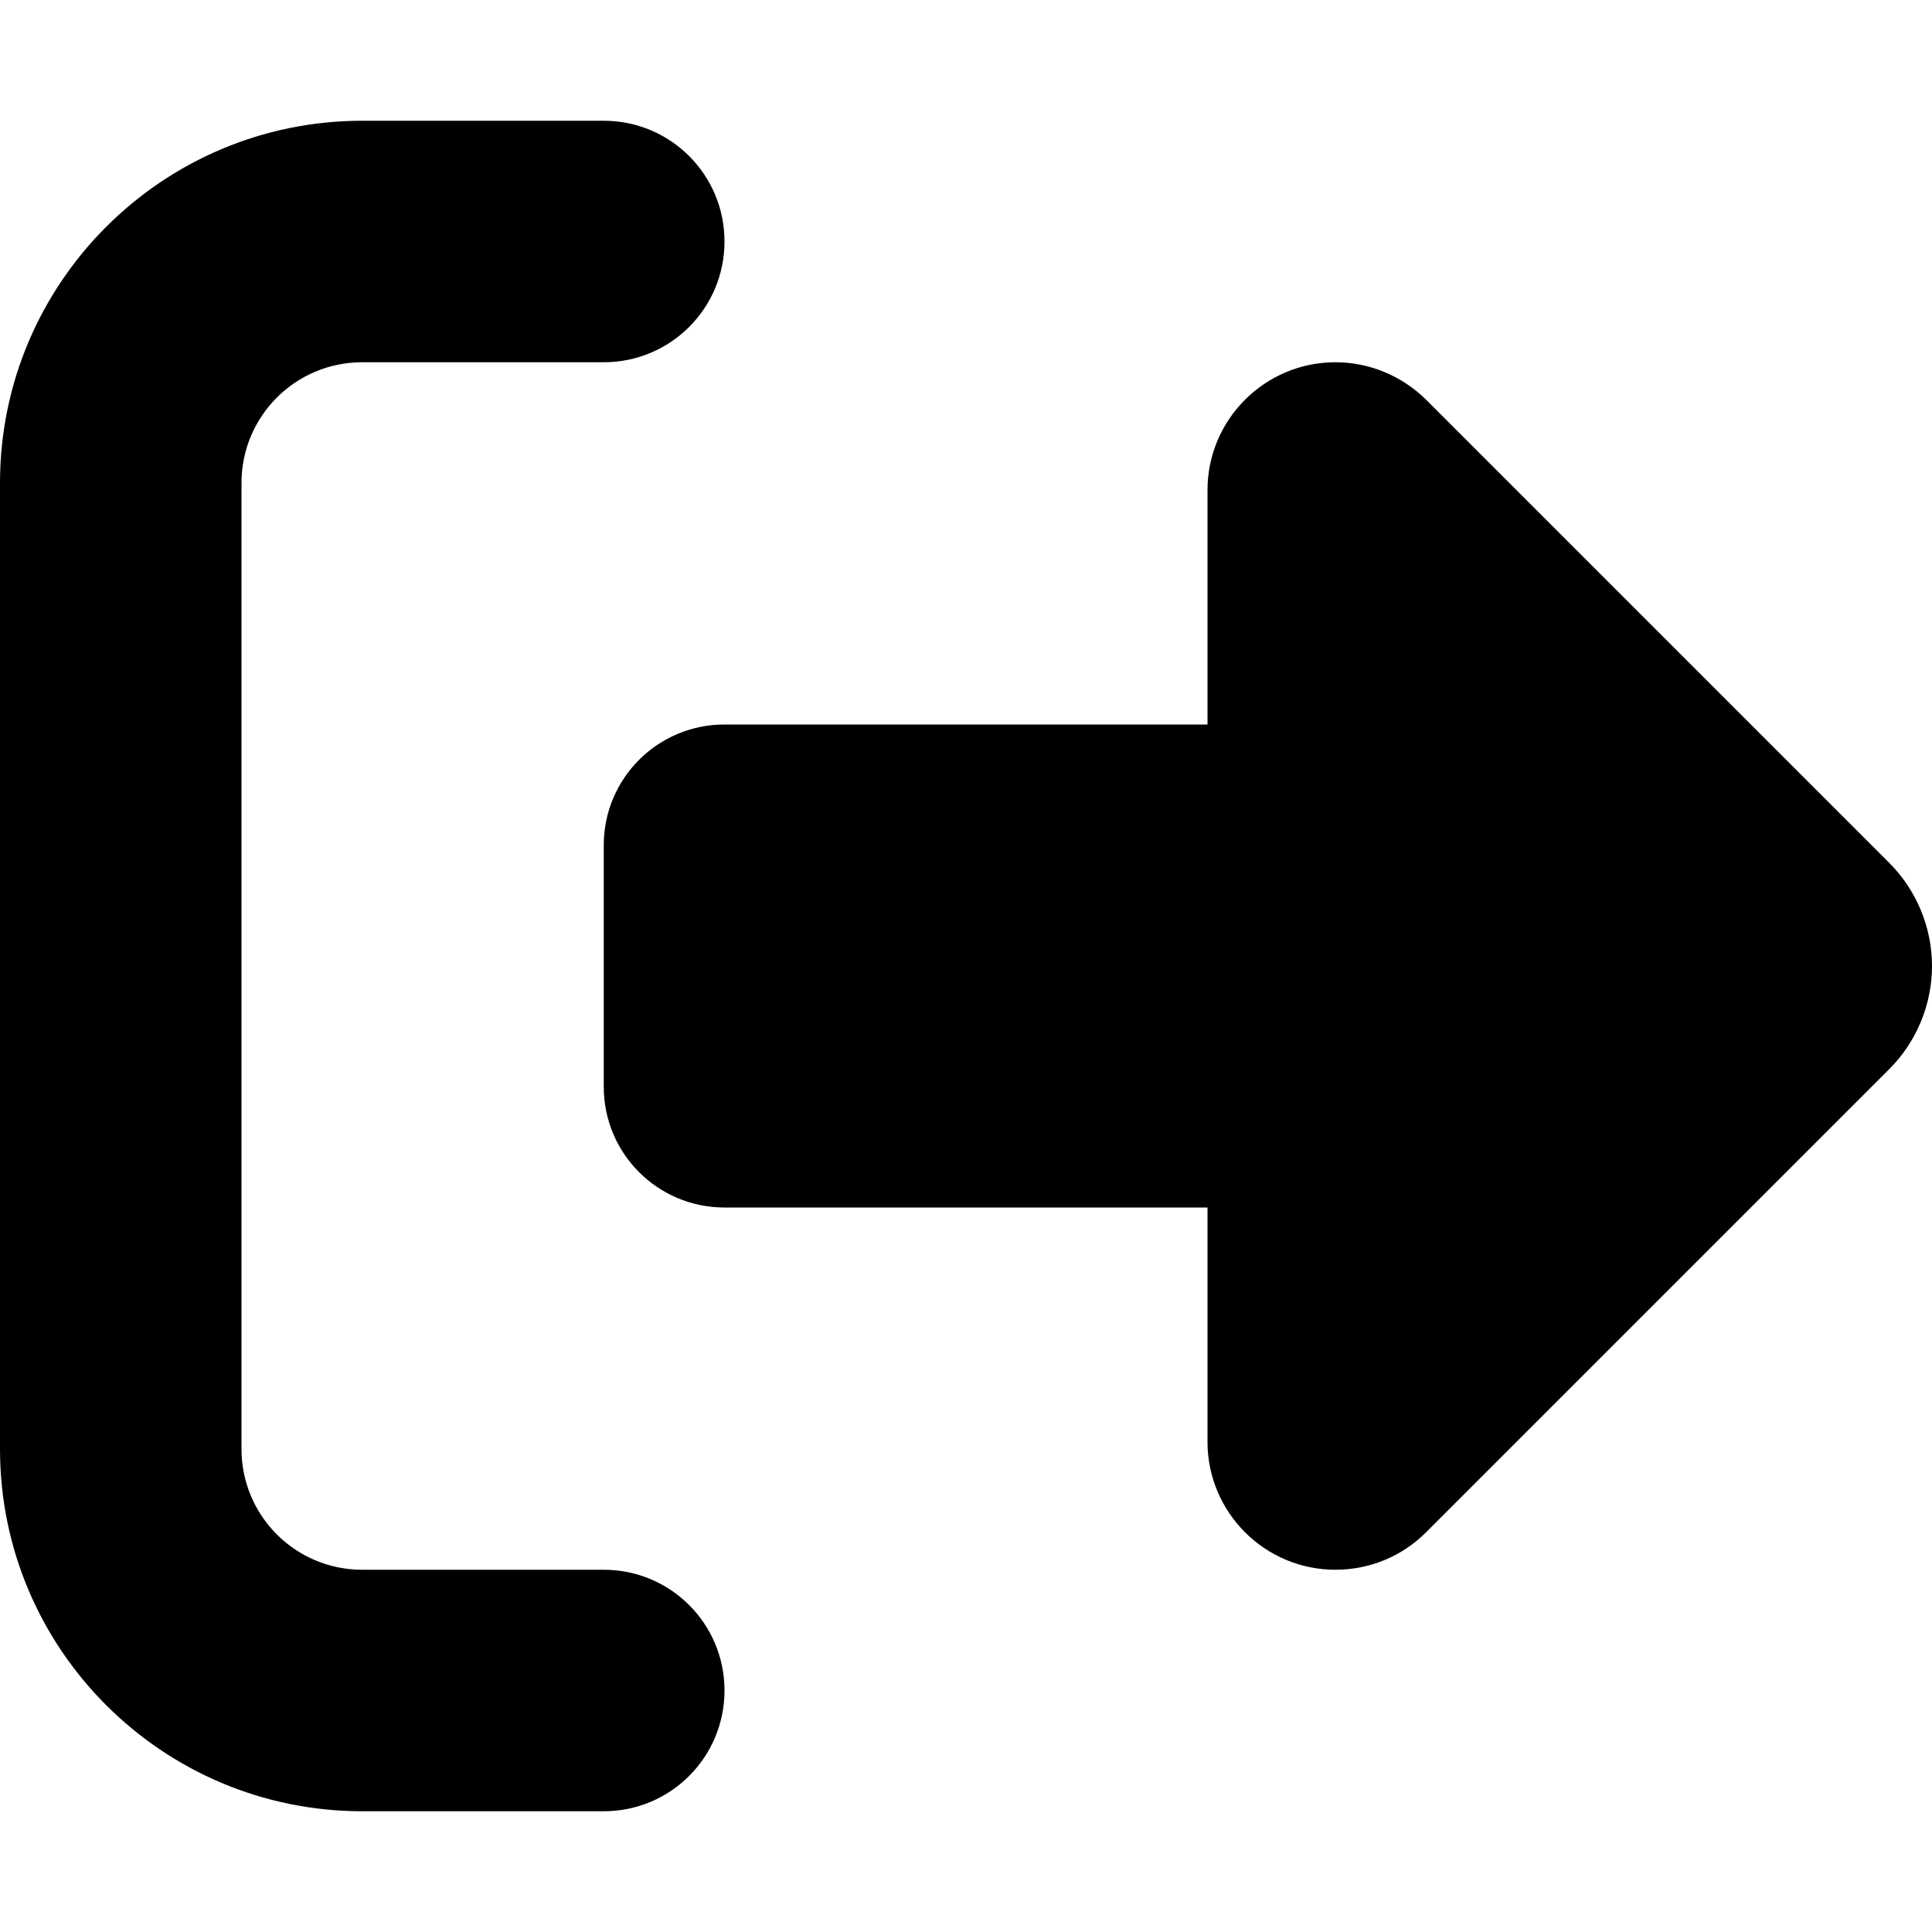
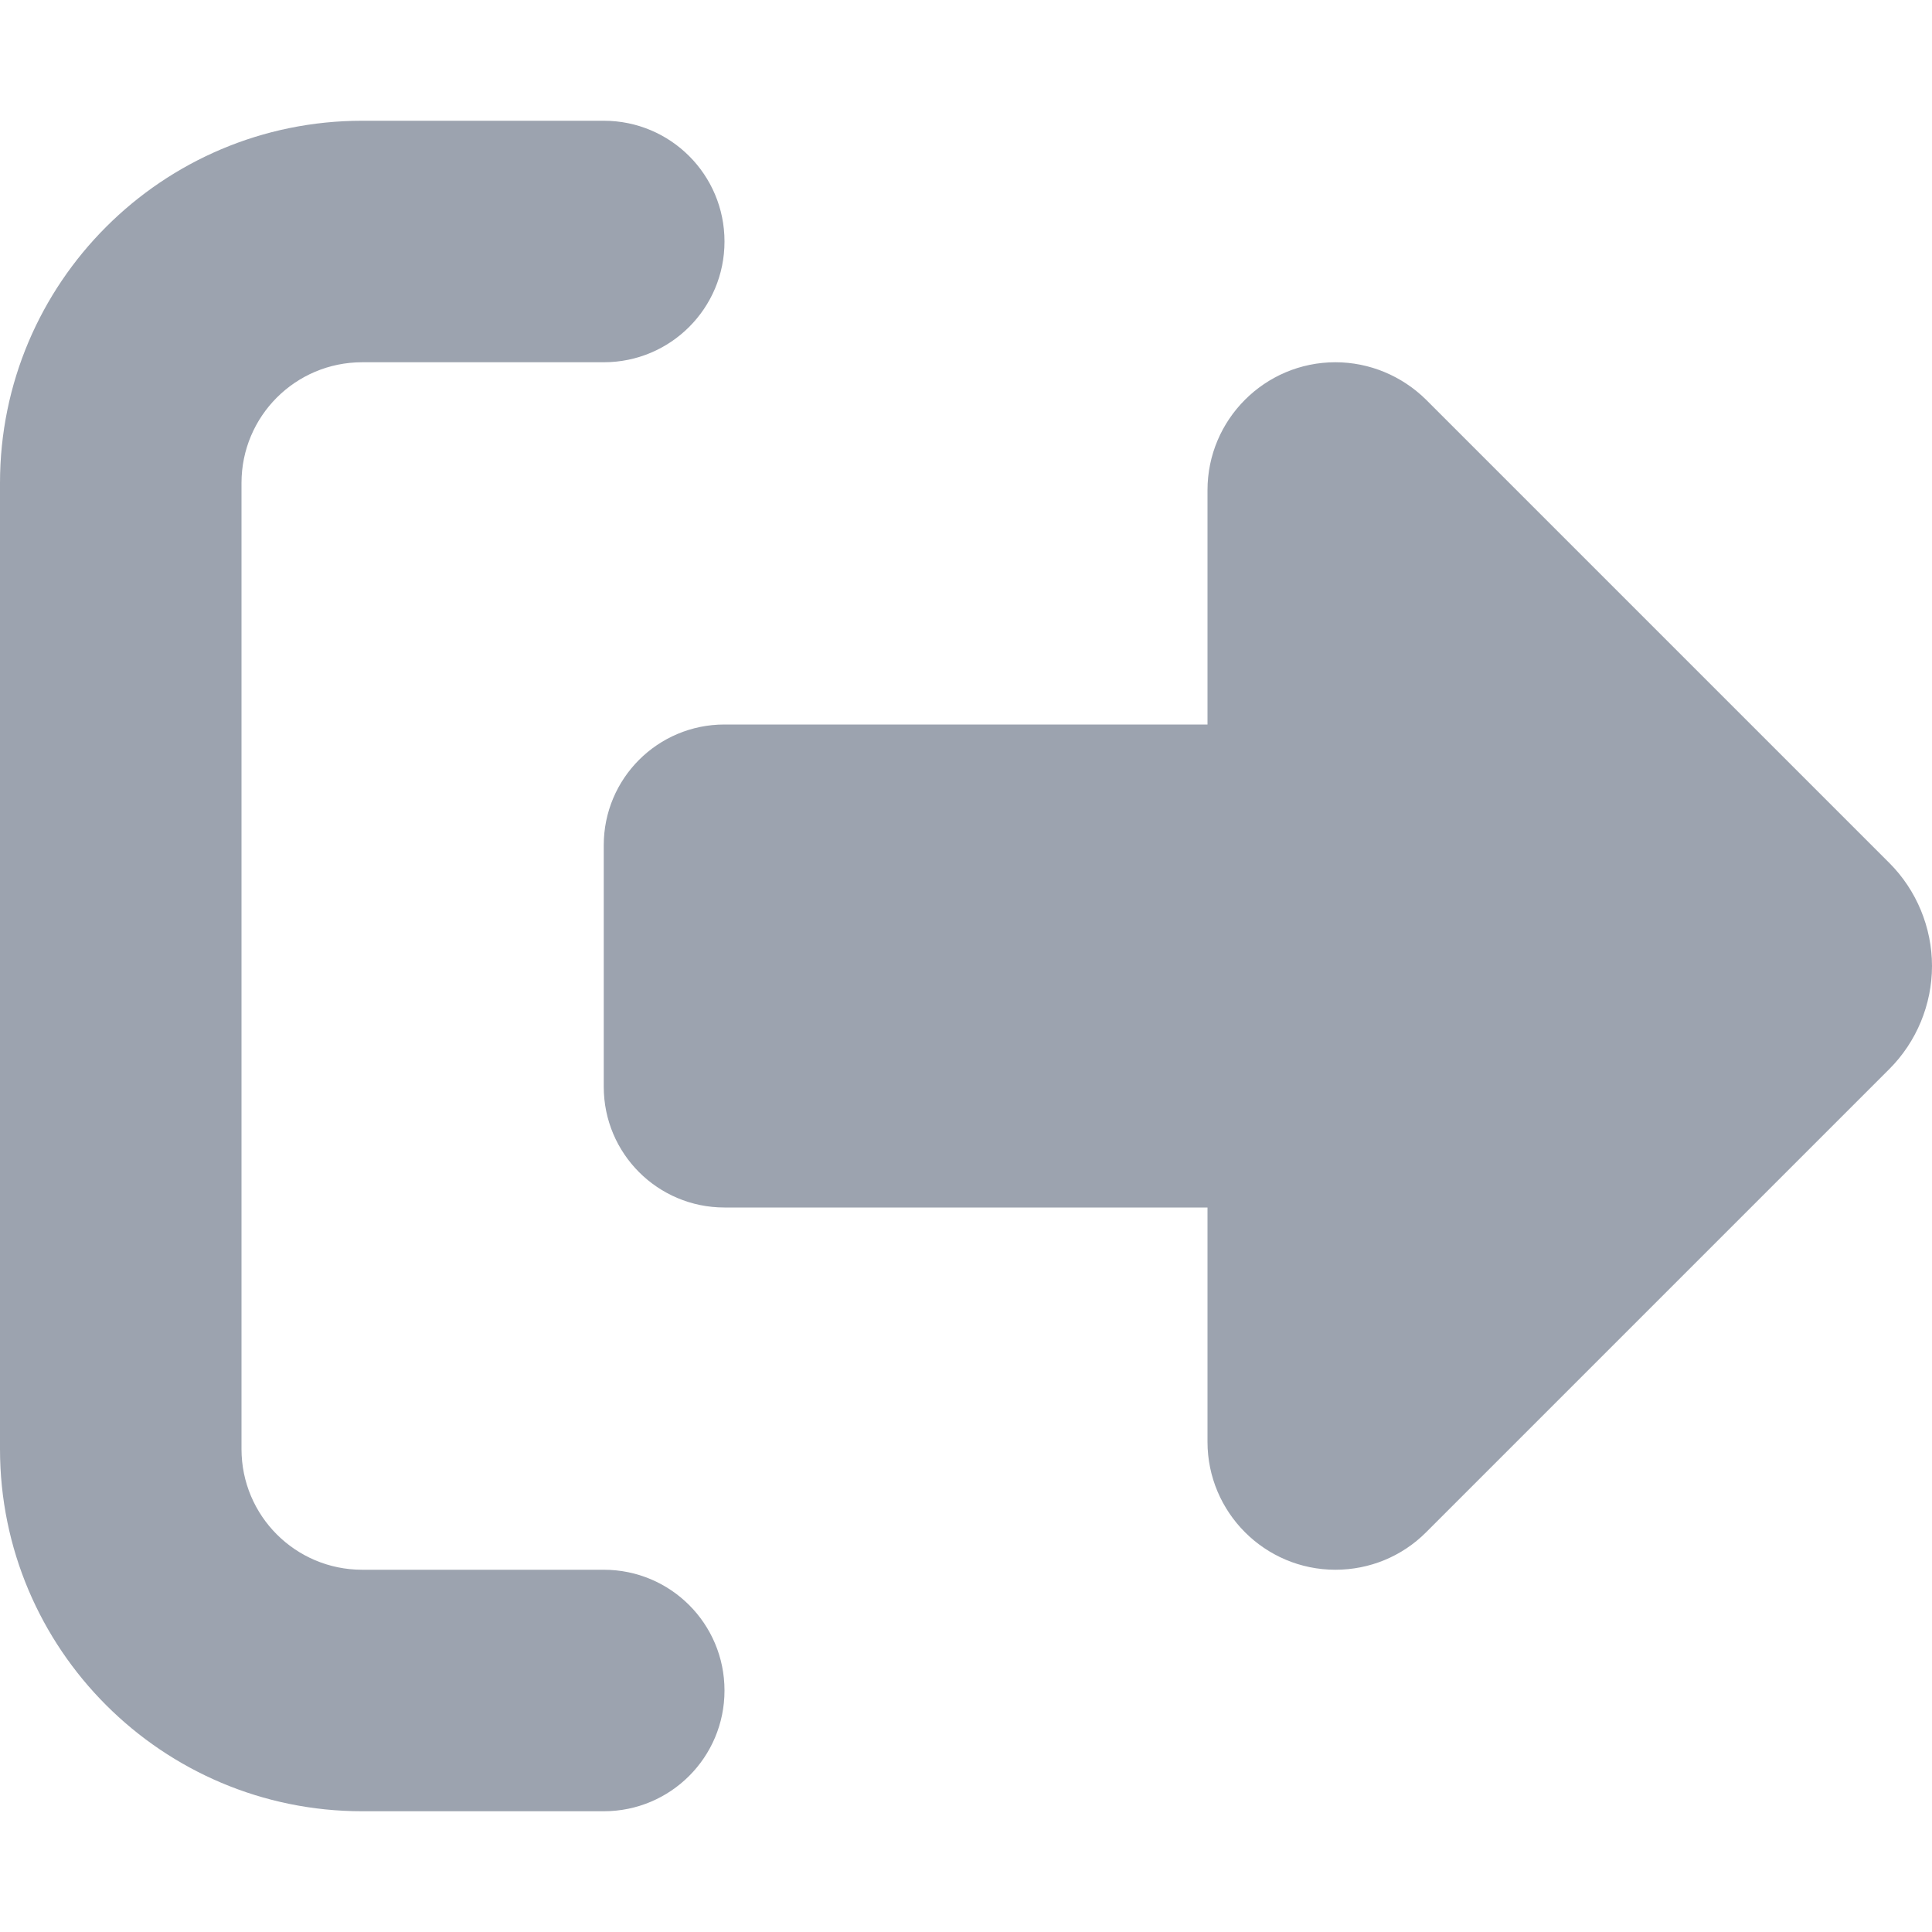
<svg xmlns="http://www.w3.org/2000/svg" viewBox="0 0 512 512" height="25px" width="25px">
-   <path d="M377.9 105.9L500.7 228.7c7.2 7.2 11.3 17.1 11.3 27.3s-4.1 20.1-11.3 27.3L377.9 406.1c-6.4 6.4-15 9.9-24 9.9c-18.7 0-33.9-15.2-33.9-33.9l0-62.1-128 0c-17.7 0-32-14.3-32-32l0-64c0-17.7 14.3-32 32-32l128 0 0-62.1c0-18.7 15.2-33.9 33.9-33.9c9 0 17.6 3.6 24 9.9zM160 96L96 96c-17.7 0-32 14.3-32 32l0 256c0 17.7 14.3 32 32 32l64 0c17.7 0 32 14.3 32 32s-14.3 32-32 32l-64 0c-53 0-96-43-96-96L0 128C0 75 43 32 96 32l64 0c17.7 0 32 14.3 32 32s-14.3 32-32 32z" />
+   <path fill="#9ca3af" d="M377.9 105.9L500.7 228.7c7.2 7.2 11.3 17.1 11.3 27.3s-4.1 20.1-11.3 27.3L377.9 406.1c-6.4 6.4-15 9.9-24 9.9c-18.7 0-33.9-15.2-33.9-33.9l0-62.1-128 0c-17.7 0-32-14.3-32-32l0-64c0-17.7 14.3-32 32-32l128 0 0-62.1c0-18.7 15.2-33.9 33.9-33.9c9 0 17.6 3.6 24 9.9zM160 96L96 96c-17.7 0-32 14.3-32 32l0 256c0 17.7 14.3 32 32 32l64 0c17.7 0 32 14.3 32 32s-14.3 32-32 32l-64 0c-53 0-96-43-96-96L0 128C0 75 43 32 96 32l64 0c17.7 0 32 14.3 32 32s-14.3 32-32 32z" />
</svg>
